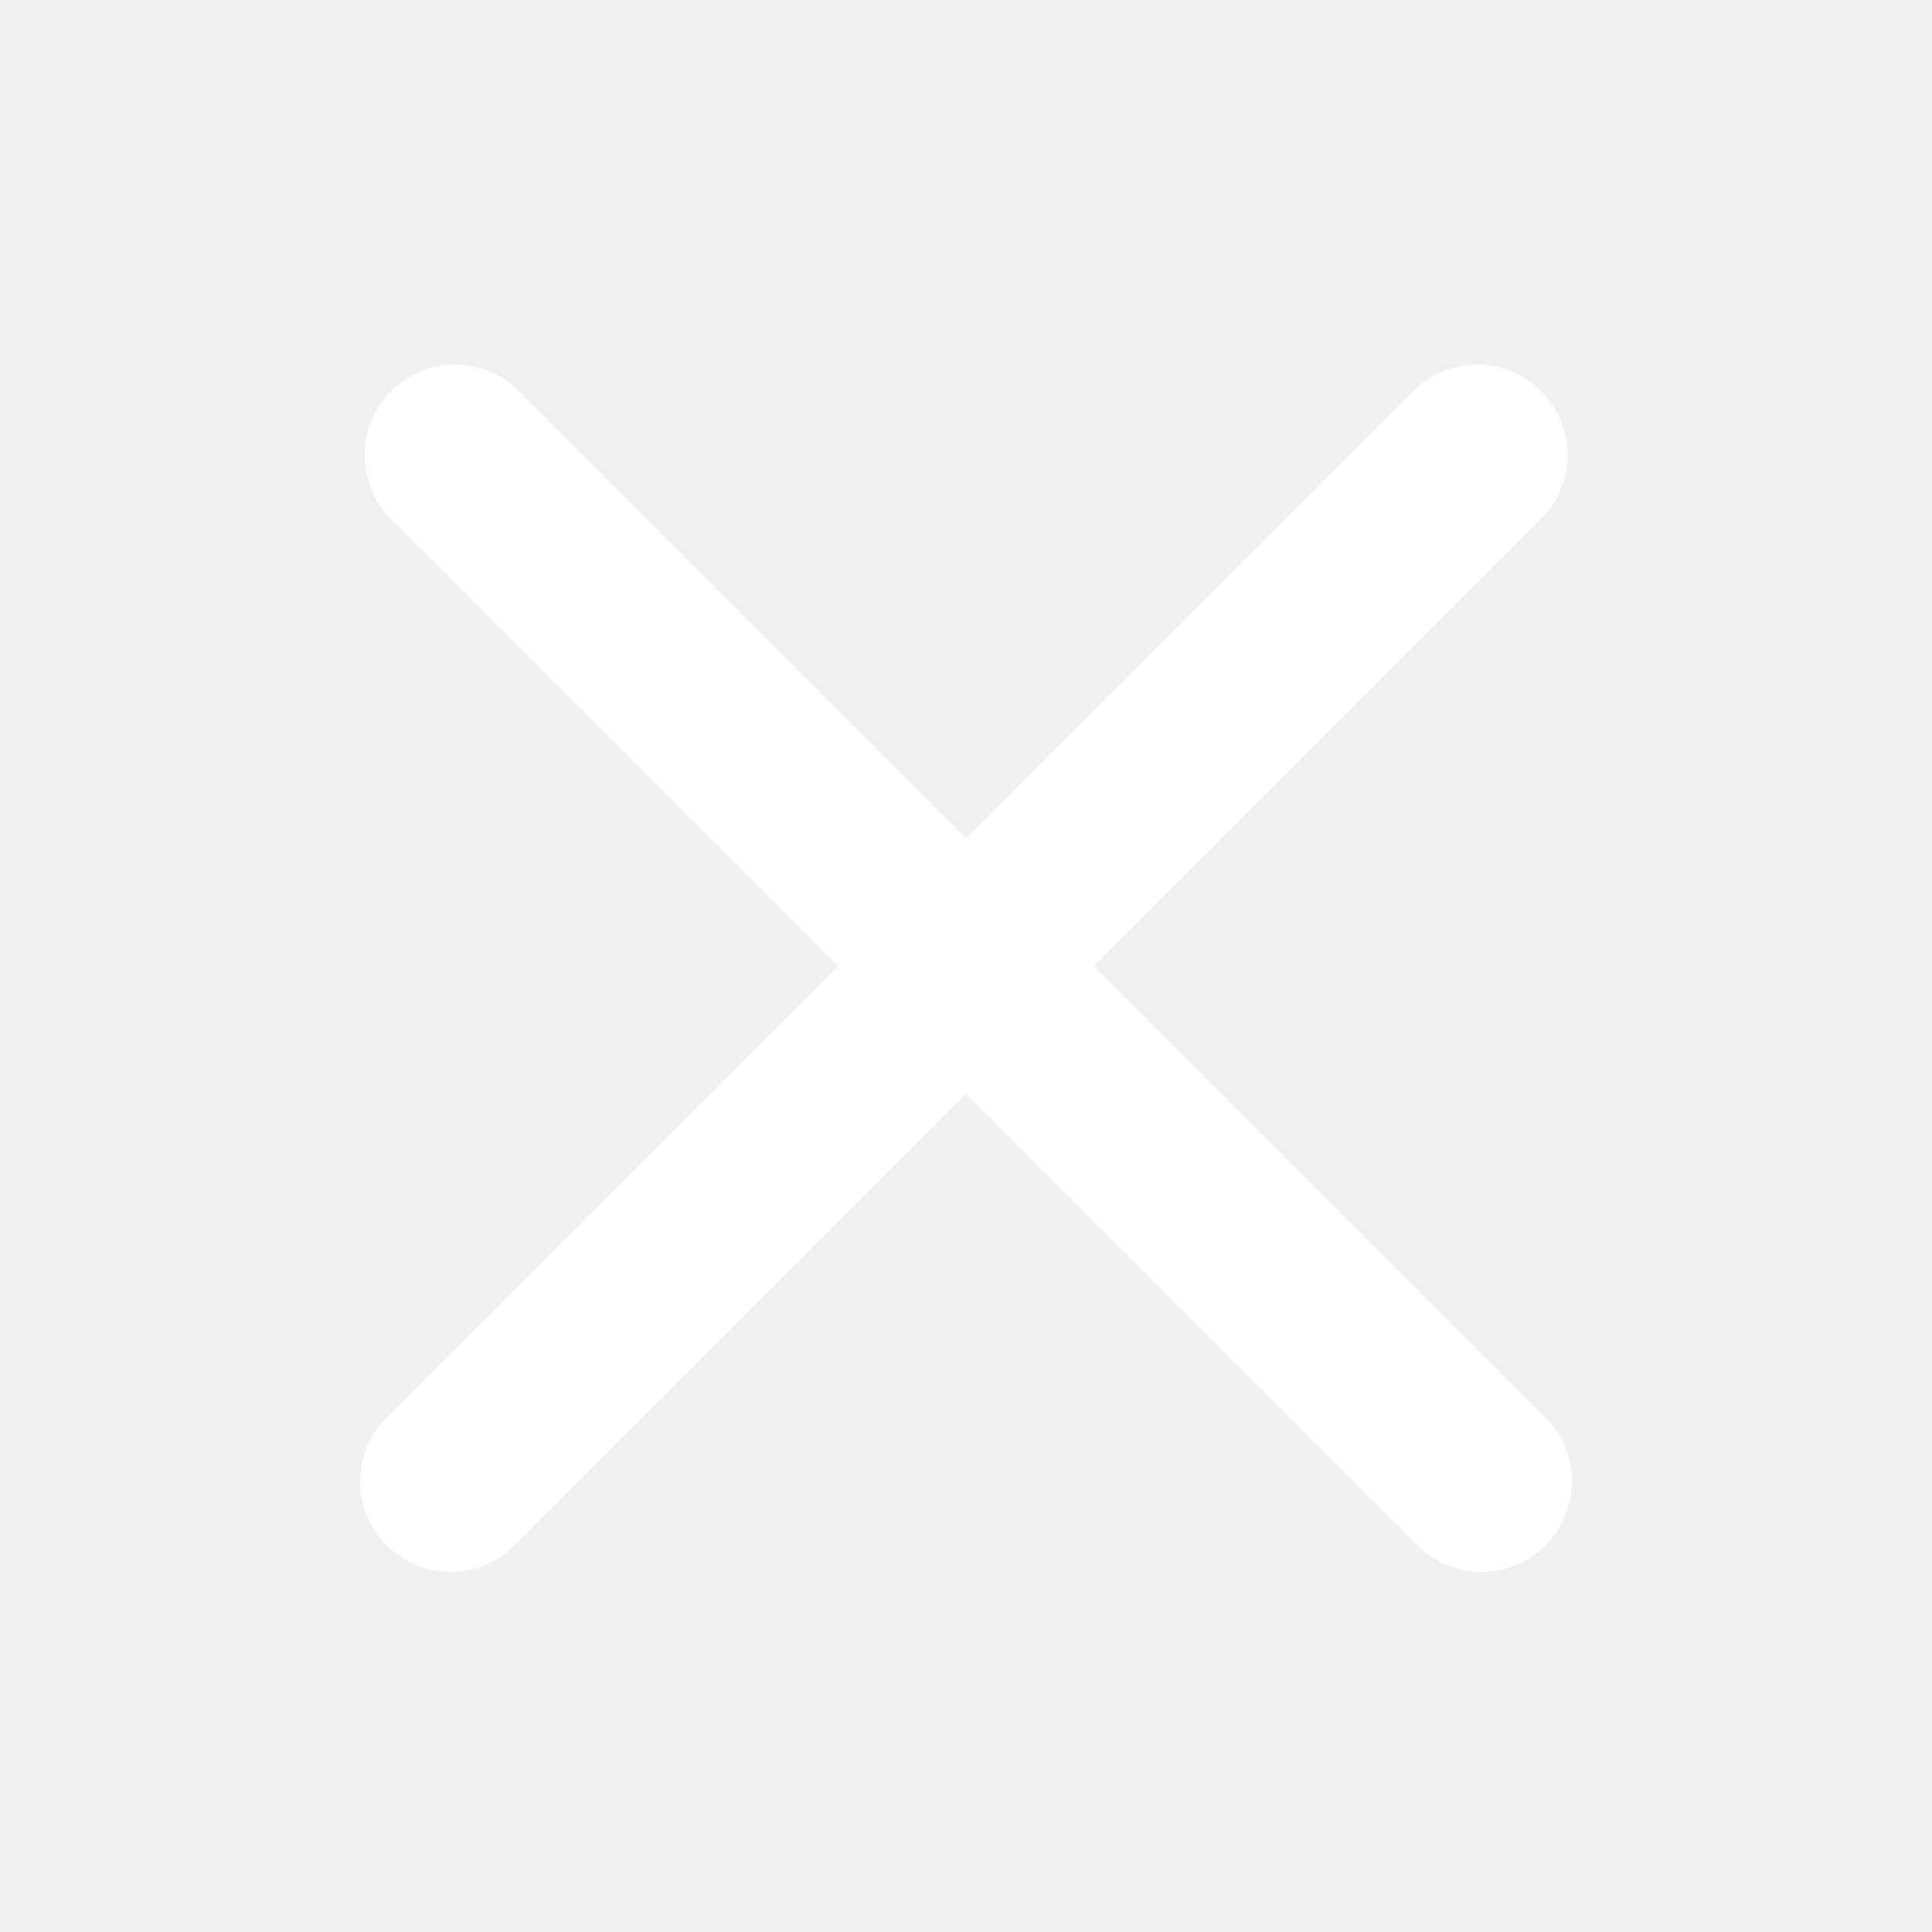
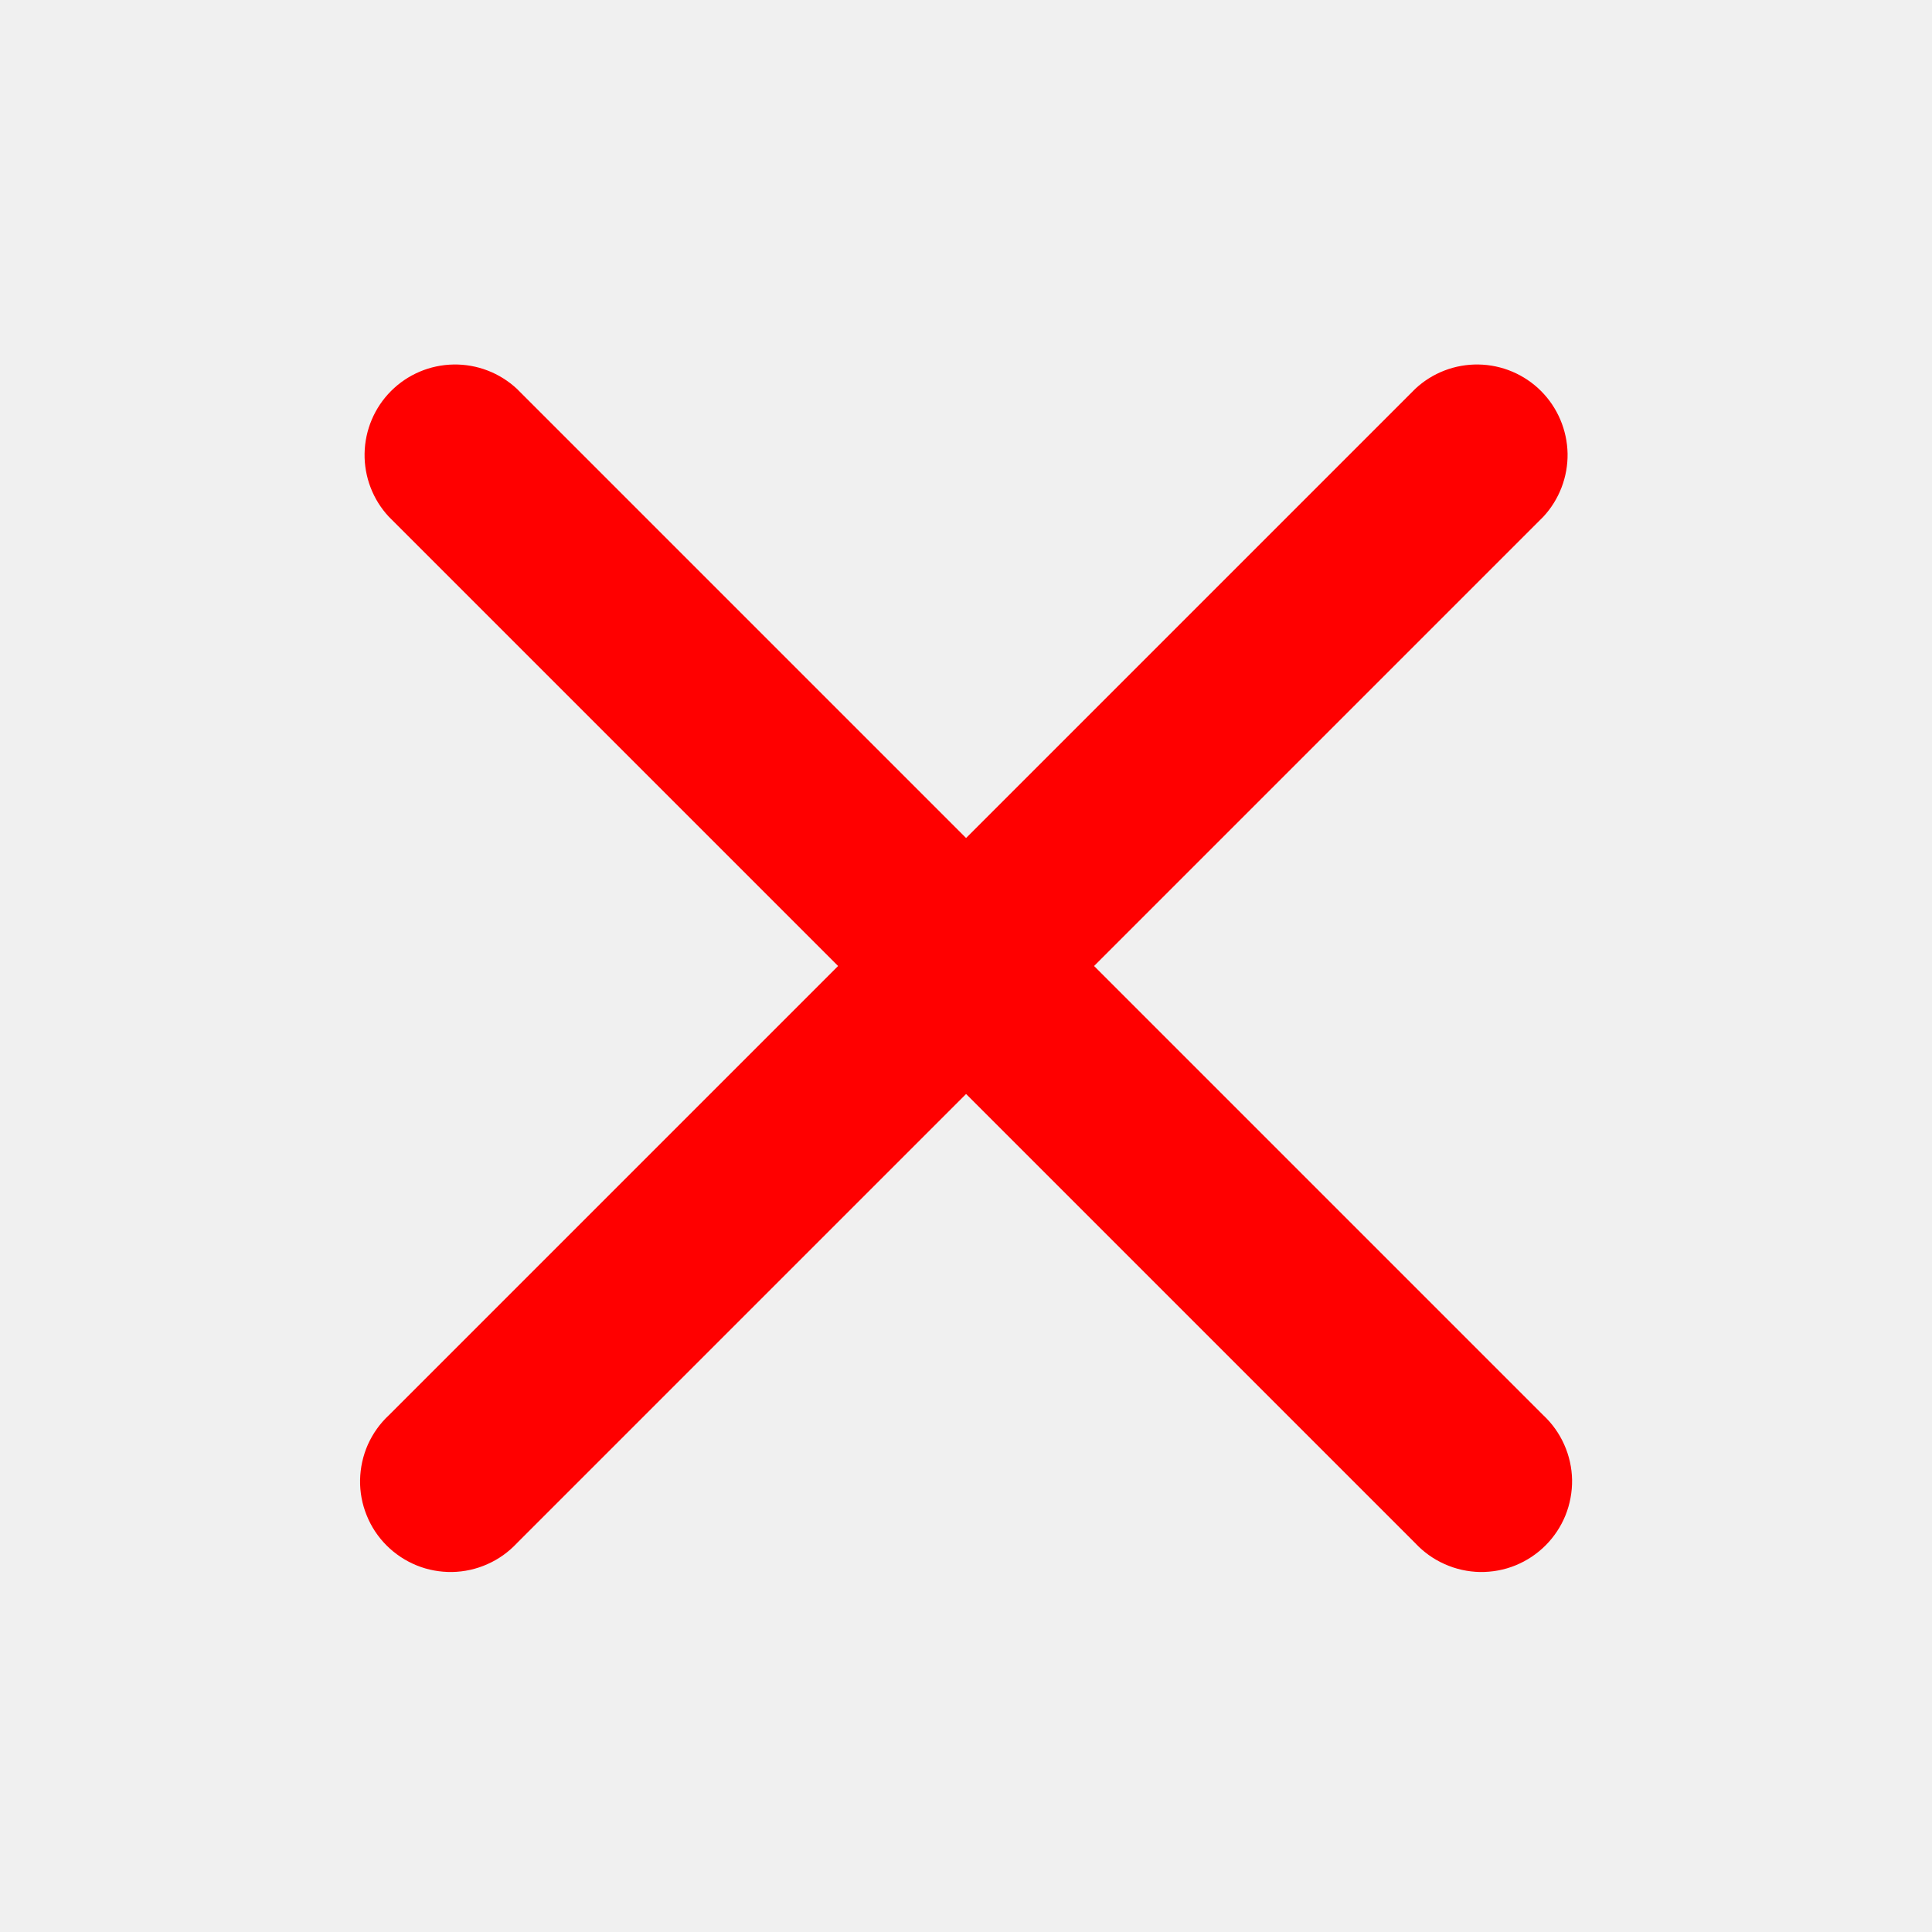
<svg xmlns="http://www.w3.org/2000/svg" width="24" height="24" viewBox="0 0 24 24" fill="none">
-   <path fill-rule="evenodd" clip-rule="evenodd" d="M6.421 4.83C6.207 4.631 5.925 4.523 5.634 4.528C5.342 4.533 5.064 4.651 4.858 4.857C4.652 5.063 4.534 5.342 4.529 5.633C4.524 5.924 4.632 6.207 4.831 6.42L10.411 12L4.831 17.58C4.72 17.683 4.632 17.807 4.57 17.945C4.509 18.083 4.476 18.232 4.473 18.383C4.47 18.534 4.498 18.684 4.555 18.824C4.611 18.964 4.695 19.091 4.802 19.198C4.909 19.305 5.036 19.389 5.176 19.446C5.316 19.503 5.466 19.53 5.617 19.528C5.769 19.525 5.918 19.492 6.056 19.43C6.194 19.369 6.318 19.28 6.421 19.17L12.001 13.59L17.581 19.17C17.684 19.28 17.808 19.369 17.946 19.43C18.084 19.492 18.233 19.525 18.384 19.528C18.535 19.53 18.685 19.503 18.825 19.446C18.965 19.389 19.092 19.305 19.199 19.198C19.306 19.091 19.39 18.964 19.447 18.824C19.503 18.684 19.531 18.534 19.529 18.383C19.526 18.232 19.493 18.083 19.431 17.945C19.37 17.807 19.281 17.683 19.171 17.58L13.591 12L19.171 6.42C19.369 6.207 19.478 5.924 19.473 5.633C19.467 5.342 19.349 5.063 19.143 4.857C18.937 4.651 18.659 4.533 18.367 4.528C18.076 4.523 17.794 4.631 17.581 4.83L12.001 10.41L6.421 4.83Z" fill="white" />
+   <path fill-rule="evenodd" clip-rule="evenodd" d="M6.421 4.83C6.207 4.631 5.925 4.523 5.634 4.528C5.342 4.533 5.064 4.651 4.858 4.857C4.652 5.063 4.534 5.342 4.529 5.633C4.524 5.924 4.632 6.207 4.831 6.42L10.411 12L4.831 17.58C4.72 17.683 4.632 17.807 4.57 17.945C4.509 18.083 4.476 18.232 4.473 18.383C4.47 18.534 4.498 18.684 4.555 18.824C4.611 18.964 4.695 19.091 4.802 19.198C4.909 19.305 5.036 19.389 5.176 19.446C5.316 19.503 5.466 19.53 5.617 19.528C5.769 19.525 5.918 19.492 6.056 19.43C6.194 19.369 6.318 19.28 6.421 19.17L12.001 13.59L17.581 19.17C17.684 19.28 17.808 19.369 17.946 19.43C18.084 19.492 18.233 19.525 18.384 19.528C18.535 19.53 18.685 19.503 18.825 19.446C18.965 19.389 19.092 19.305 19.199 19.198C19.306 19.091 19.39 18.964 19.447 18.824C19.503 18.684 19.531 18.534 19.529 18.383C19.526 18.232 19.493 18.083 19.431 17.945C19.37 17.807 19.281 17.683 19.171 17.58L13.591 12L19.171 6.42C19.369 6.207 19.478 5.924 19.473 5.633C19.467 5.342 19.349 5.063 19.143 4.857C18.937 4.651 18.659 4.533 18.367 4.528C18.076 4.523 17.794 4.631 17.581 4.83L12.001 10.41L6.421 4.83Z" fill="red" />
</svg>
